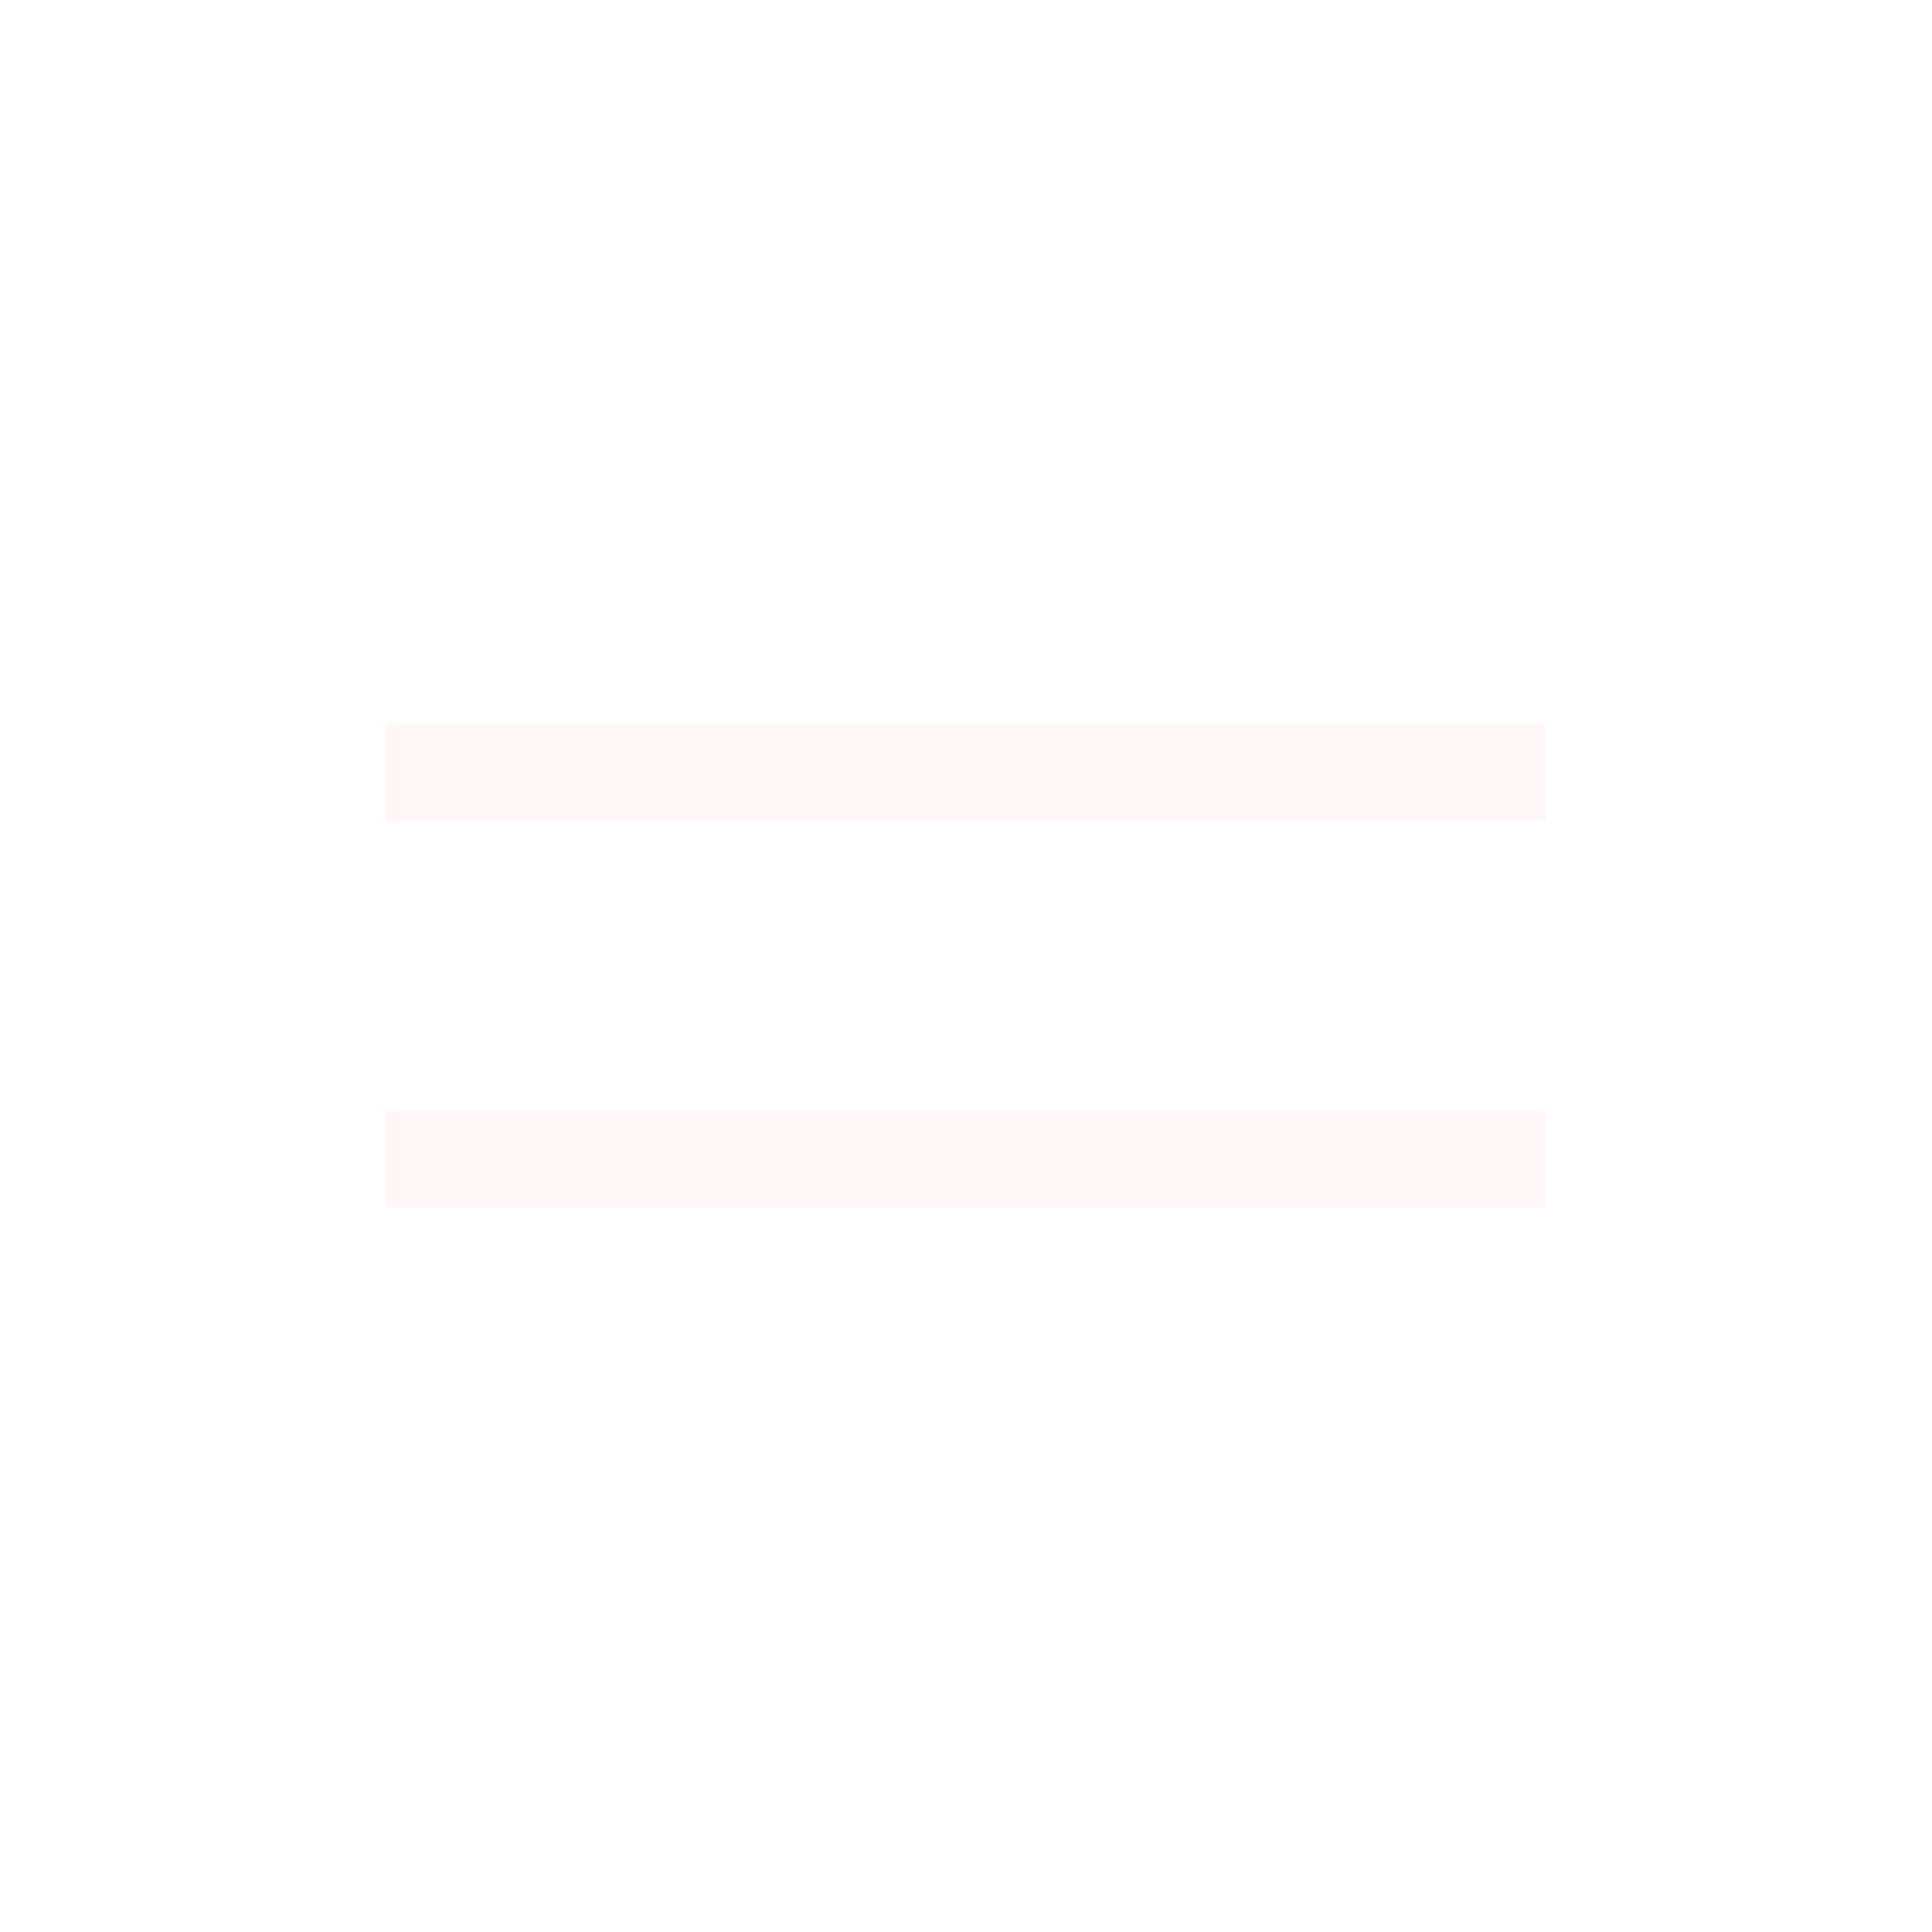
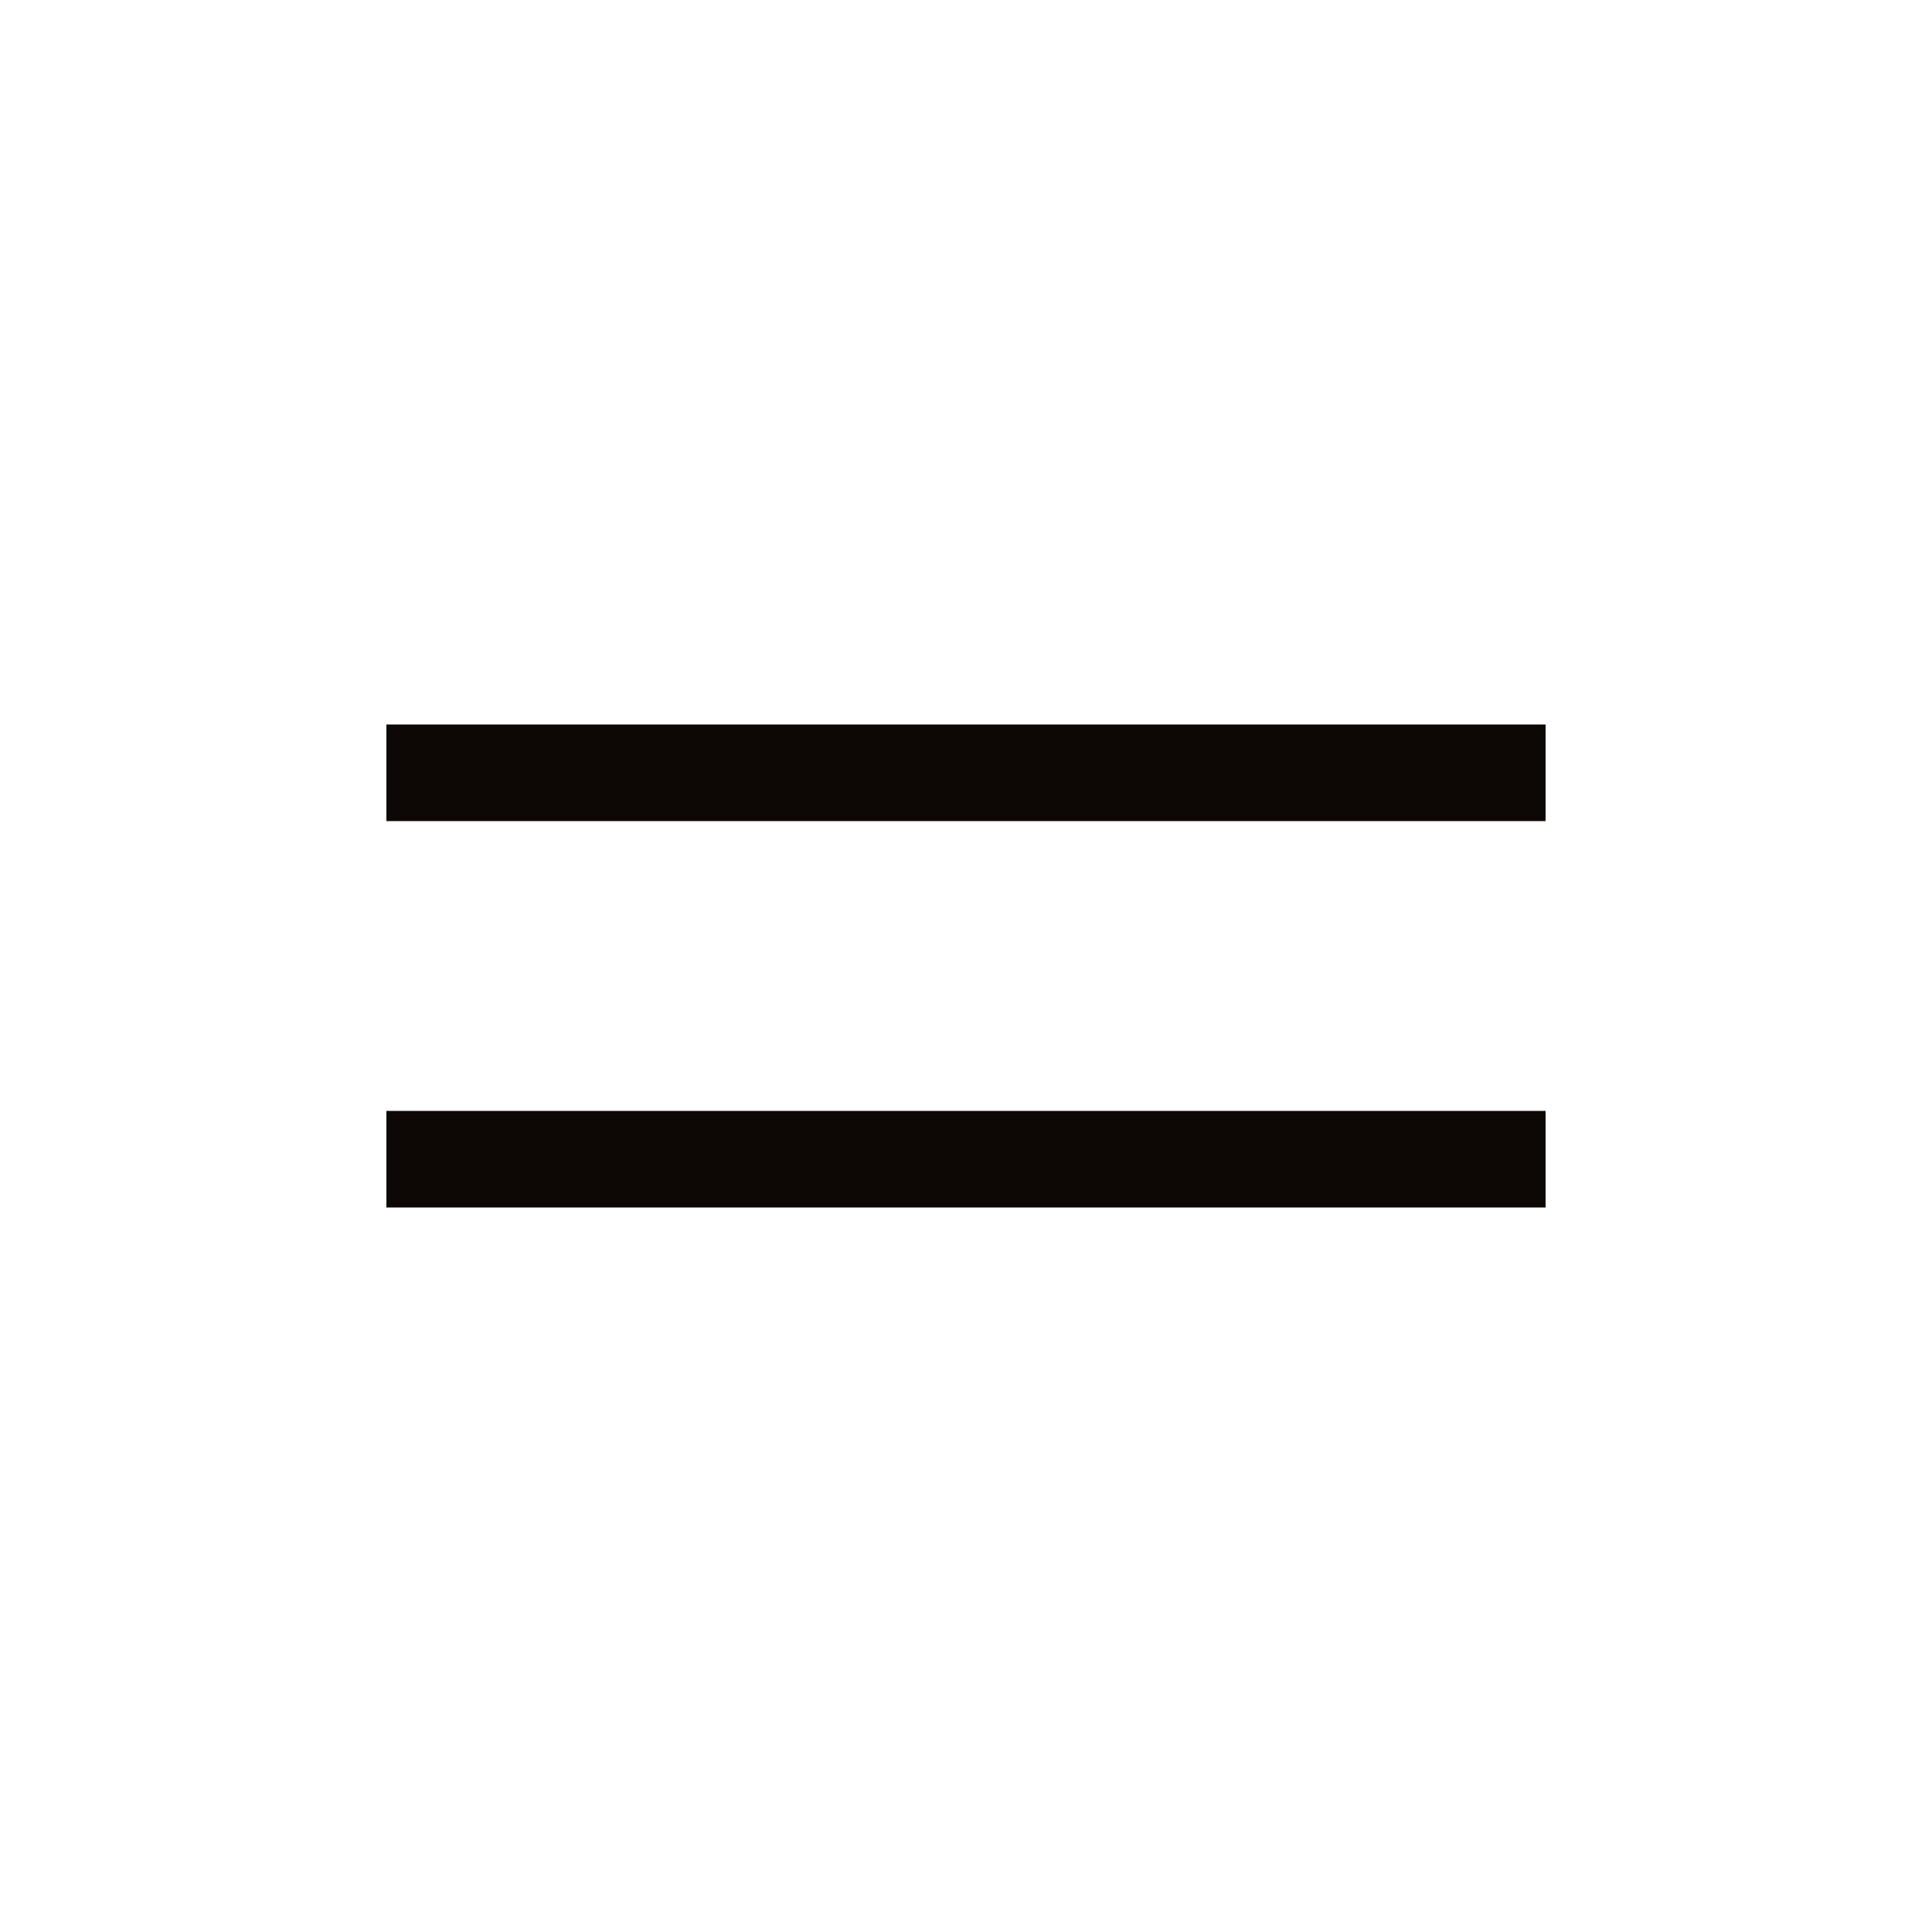
<svg xmlns="http://www.w3.org/2000/svg" width="40" height="40" viewBox="0 0 40 40" fill="none">
-   <path d="M8 16H32" stroke="#FFF7F5" stroke-width="2" />
-   <path d="M8 24H32" stroke="#FFF7F5" stroke-width="2" />
+   <path d="M8 16H32" stroke="#0D0806" stroke-width="2" />
+   <path d="M8 24H32" stroke="#0D0806" stroke-width="2" />
</svg>
